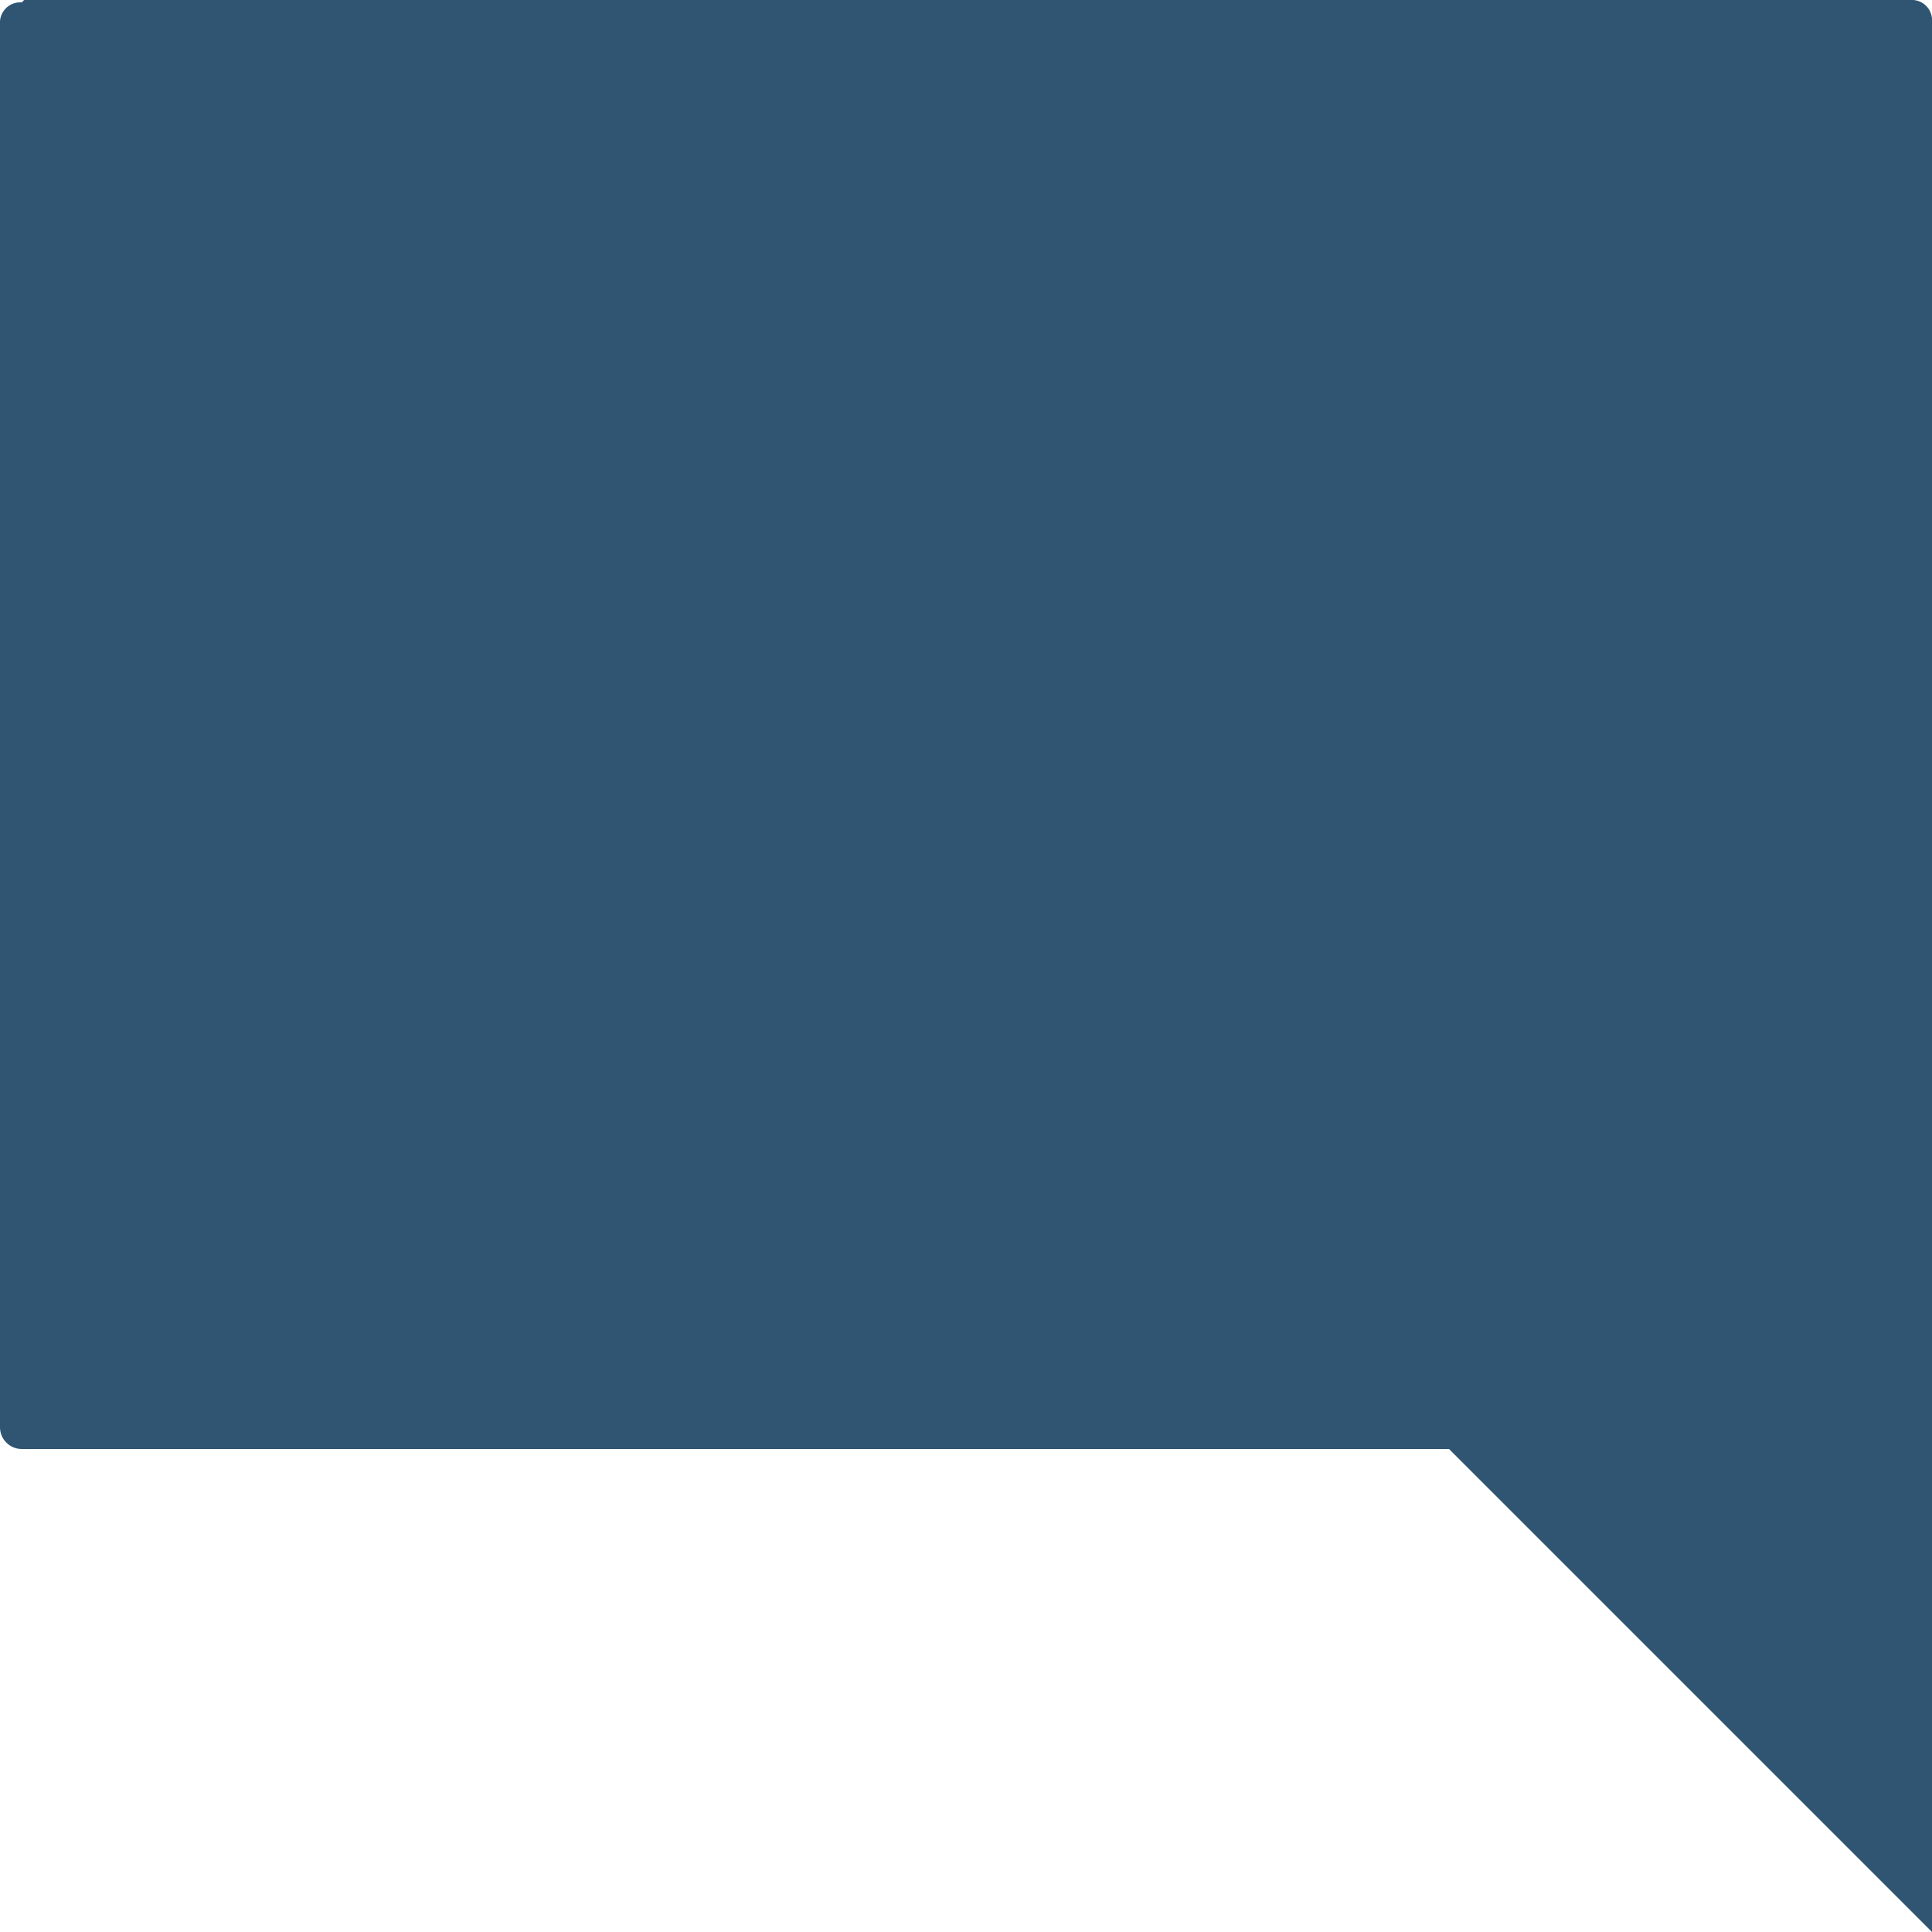
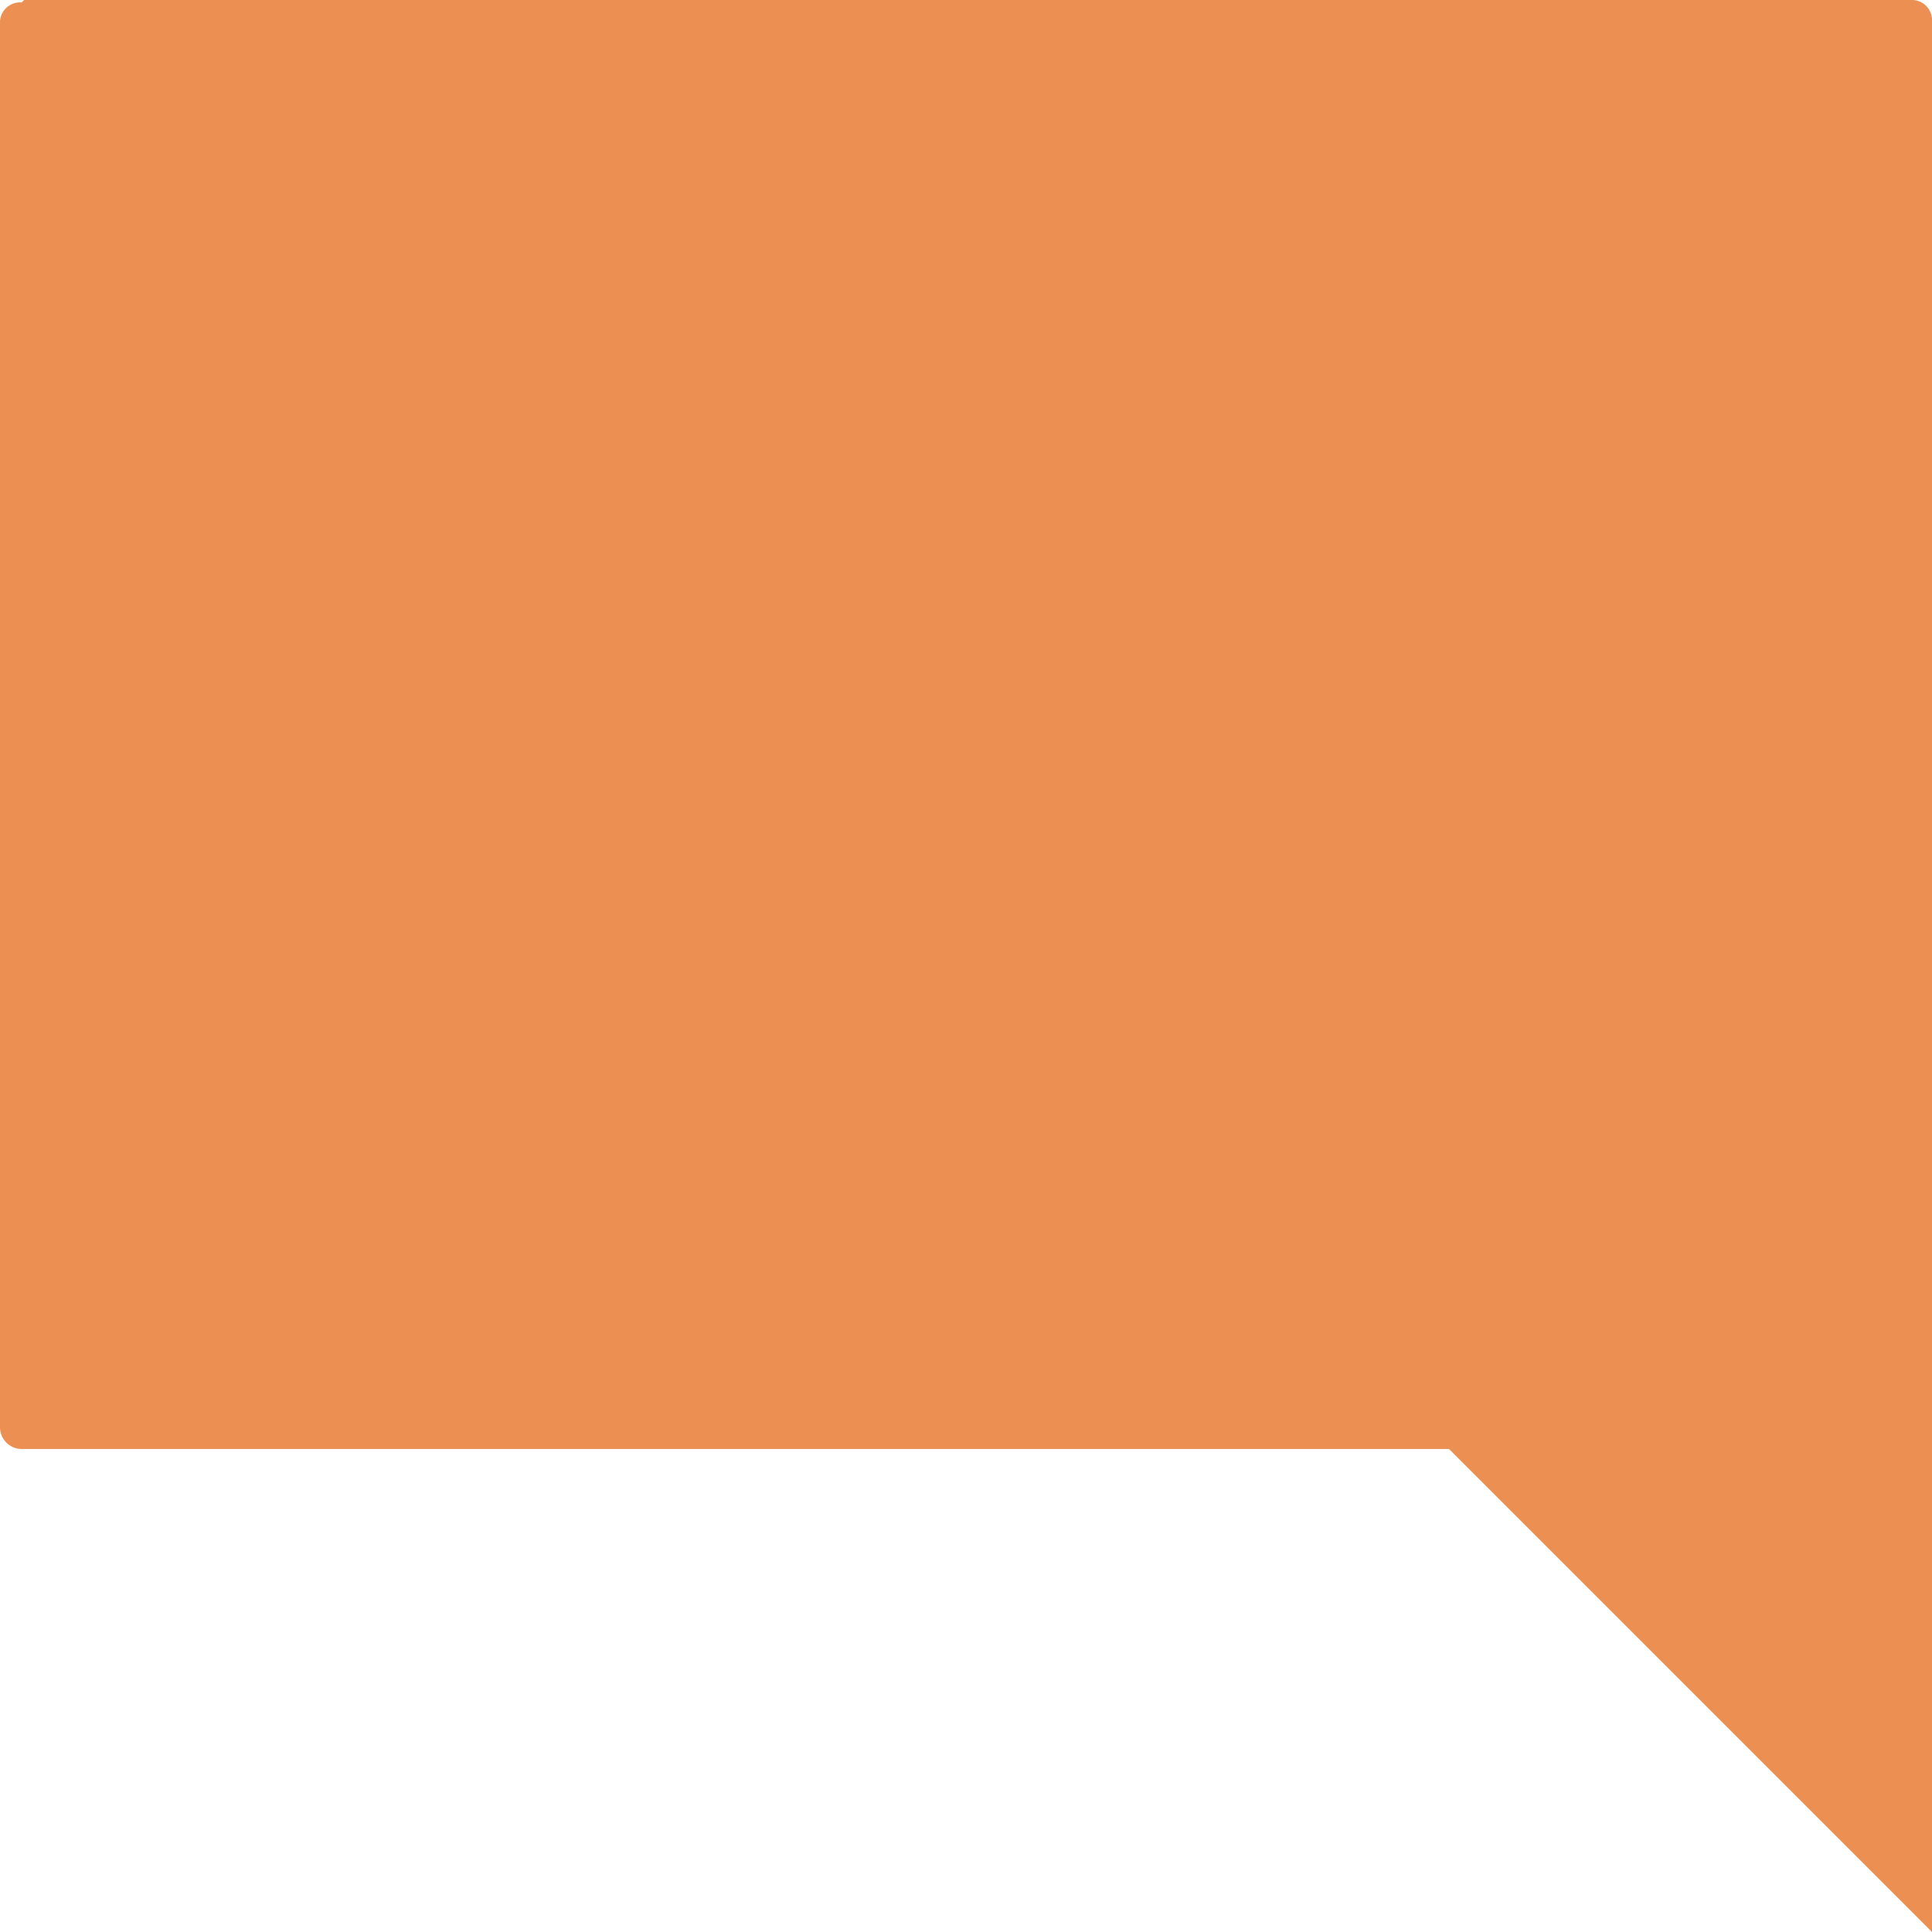
<svg xmlns="http://www.w3.org/2000/svg" id="Layer_1" data-name="Layer 1" width="64" height="64" viewBox="0 0 64 64">
  <defs>
-     <style>.cls-1{fill:#2f5572;}</style>
+     <style>.cls-1{fill:#eb9052;}</style>
  </defs>
  <path class="cls-1" d="M0.72,0.08A0.67,0.67,0,0,0,0,.8V47.28A0.72,0.72,0,0,0,.72,48H48L64,64V0.72A0.67,0.67,0,0,0,63.28,0H0.8Z" />
</svg>
